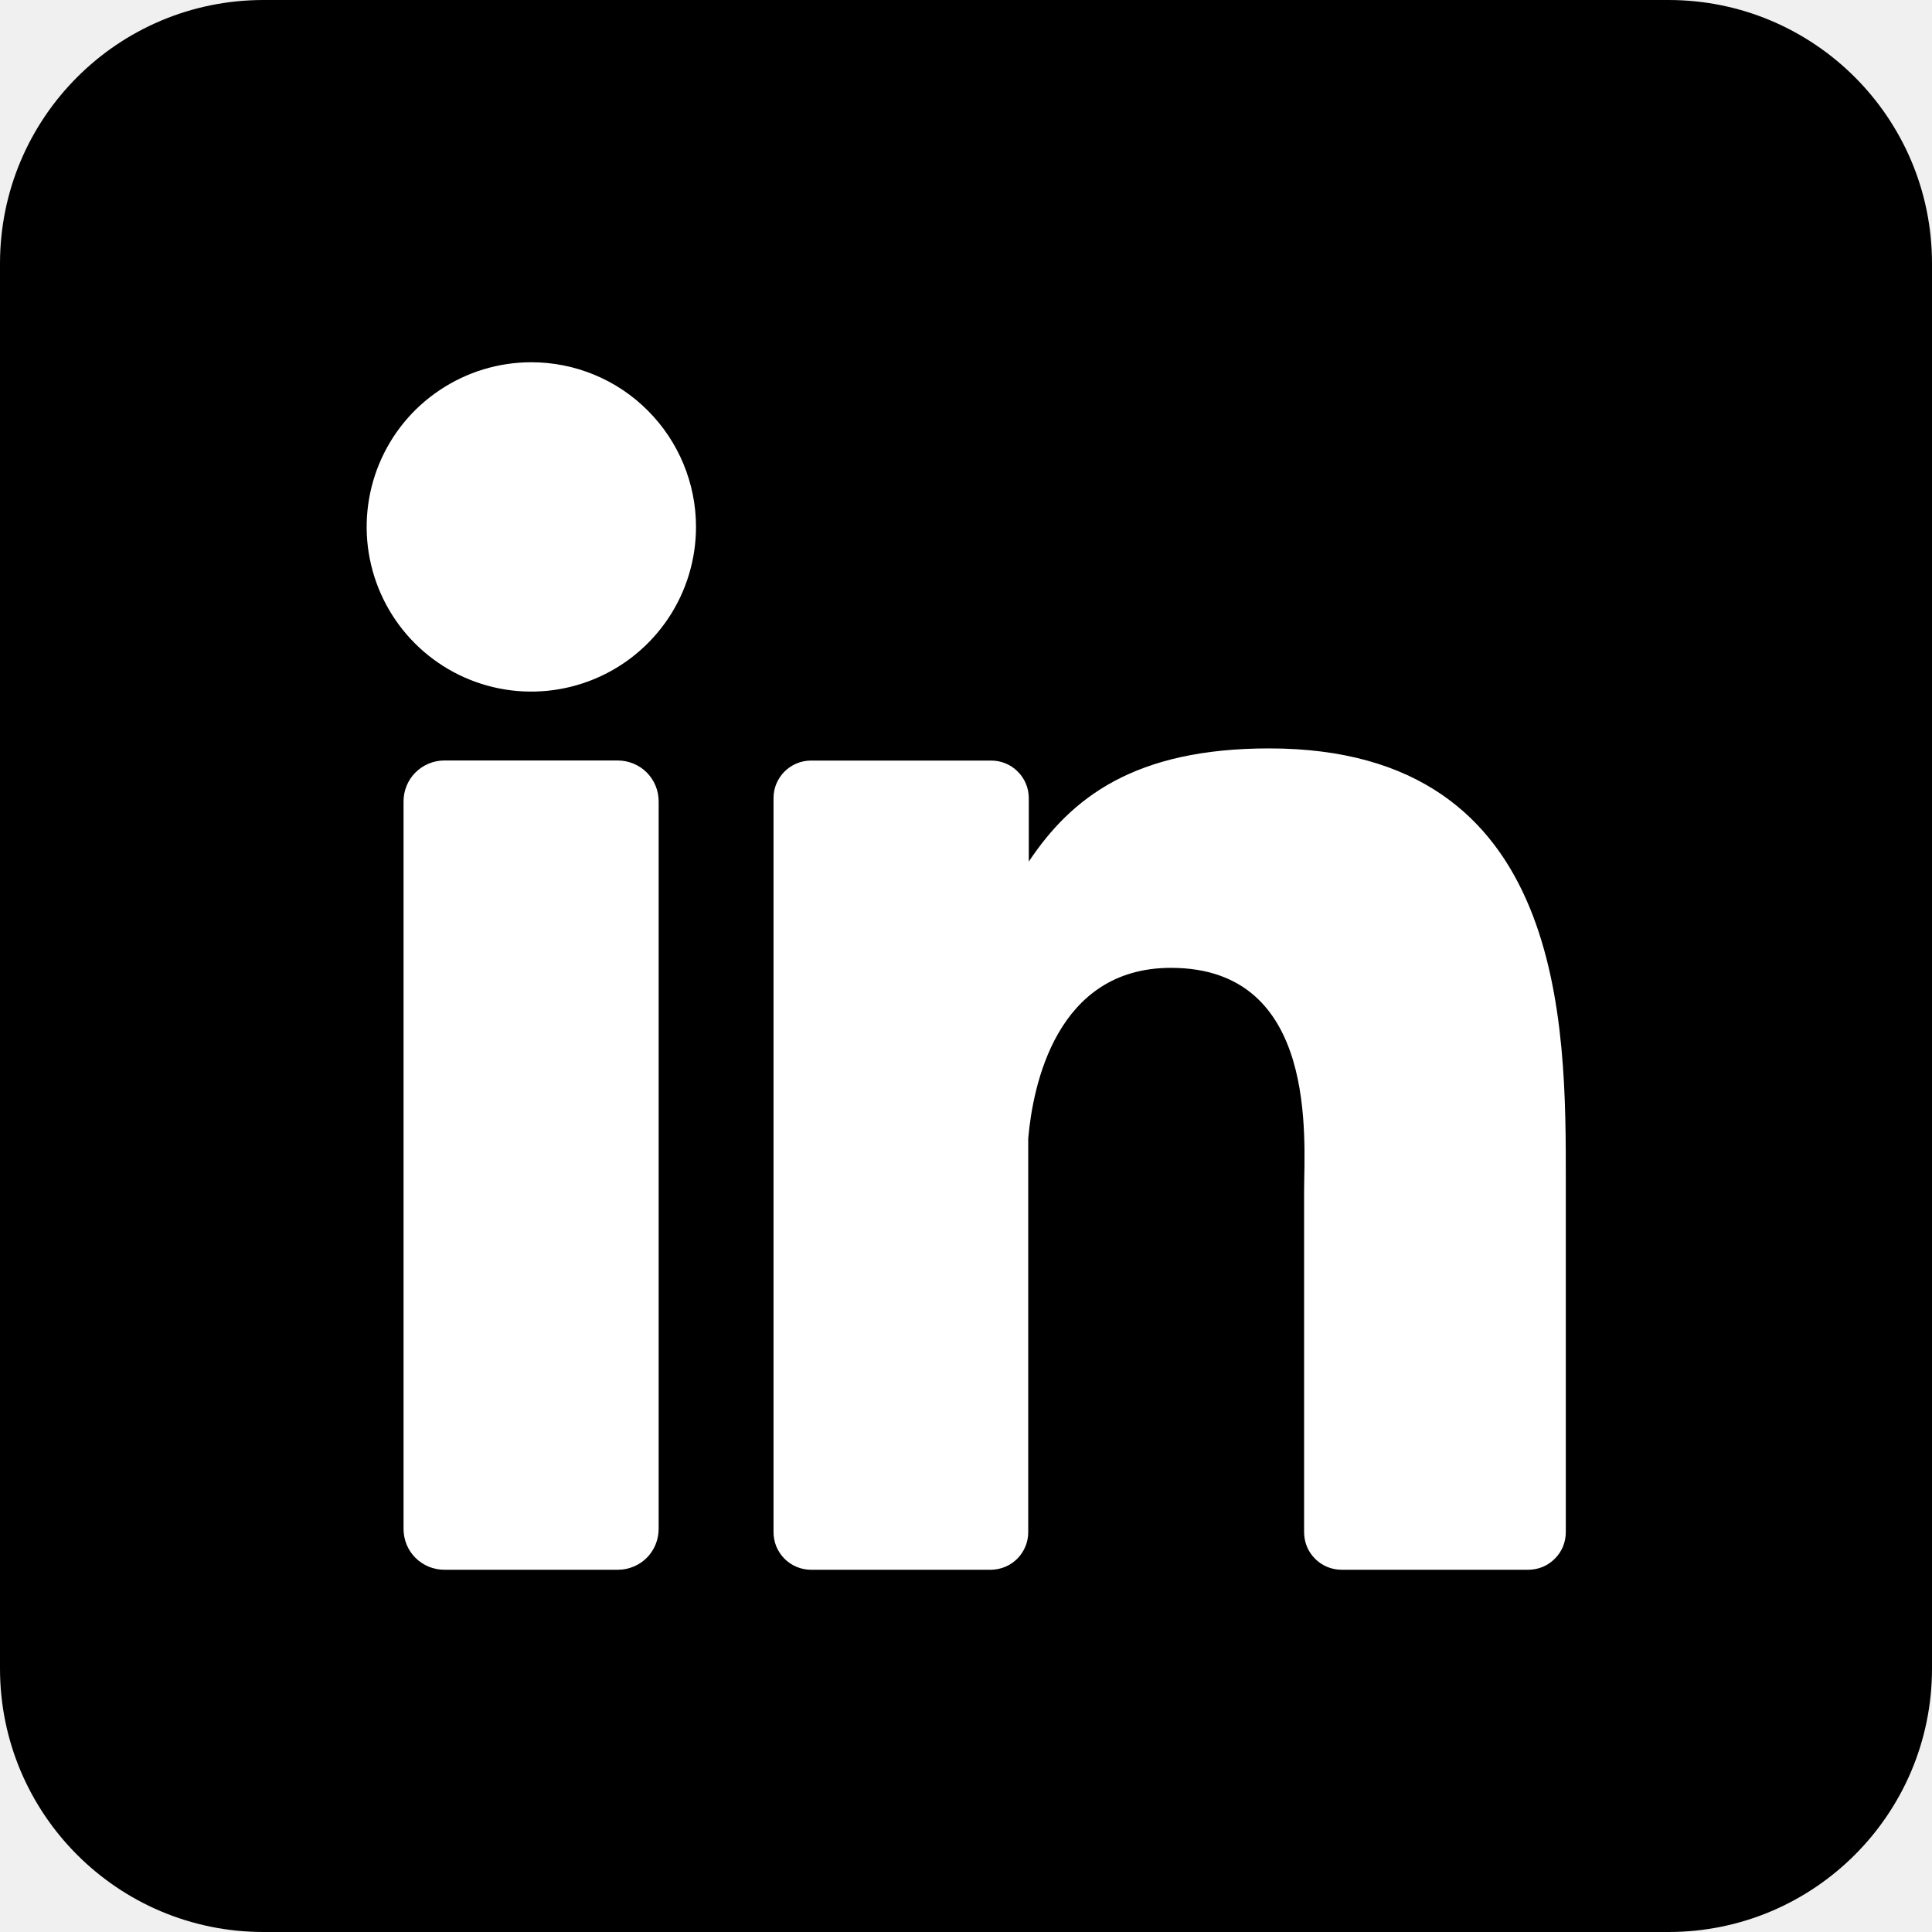
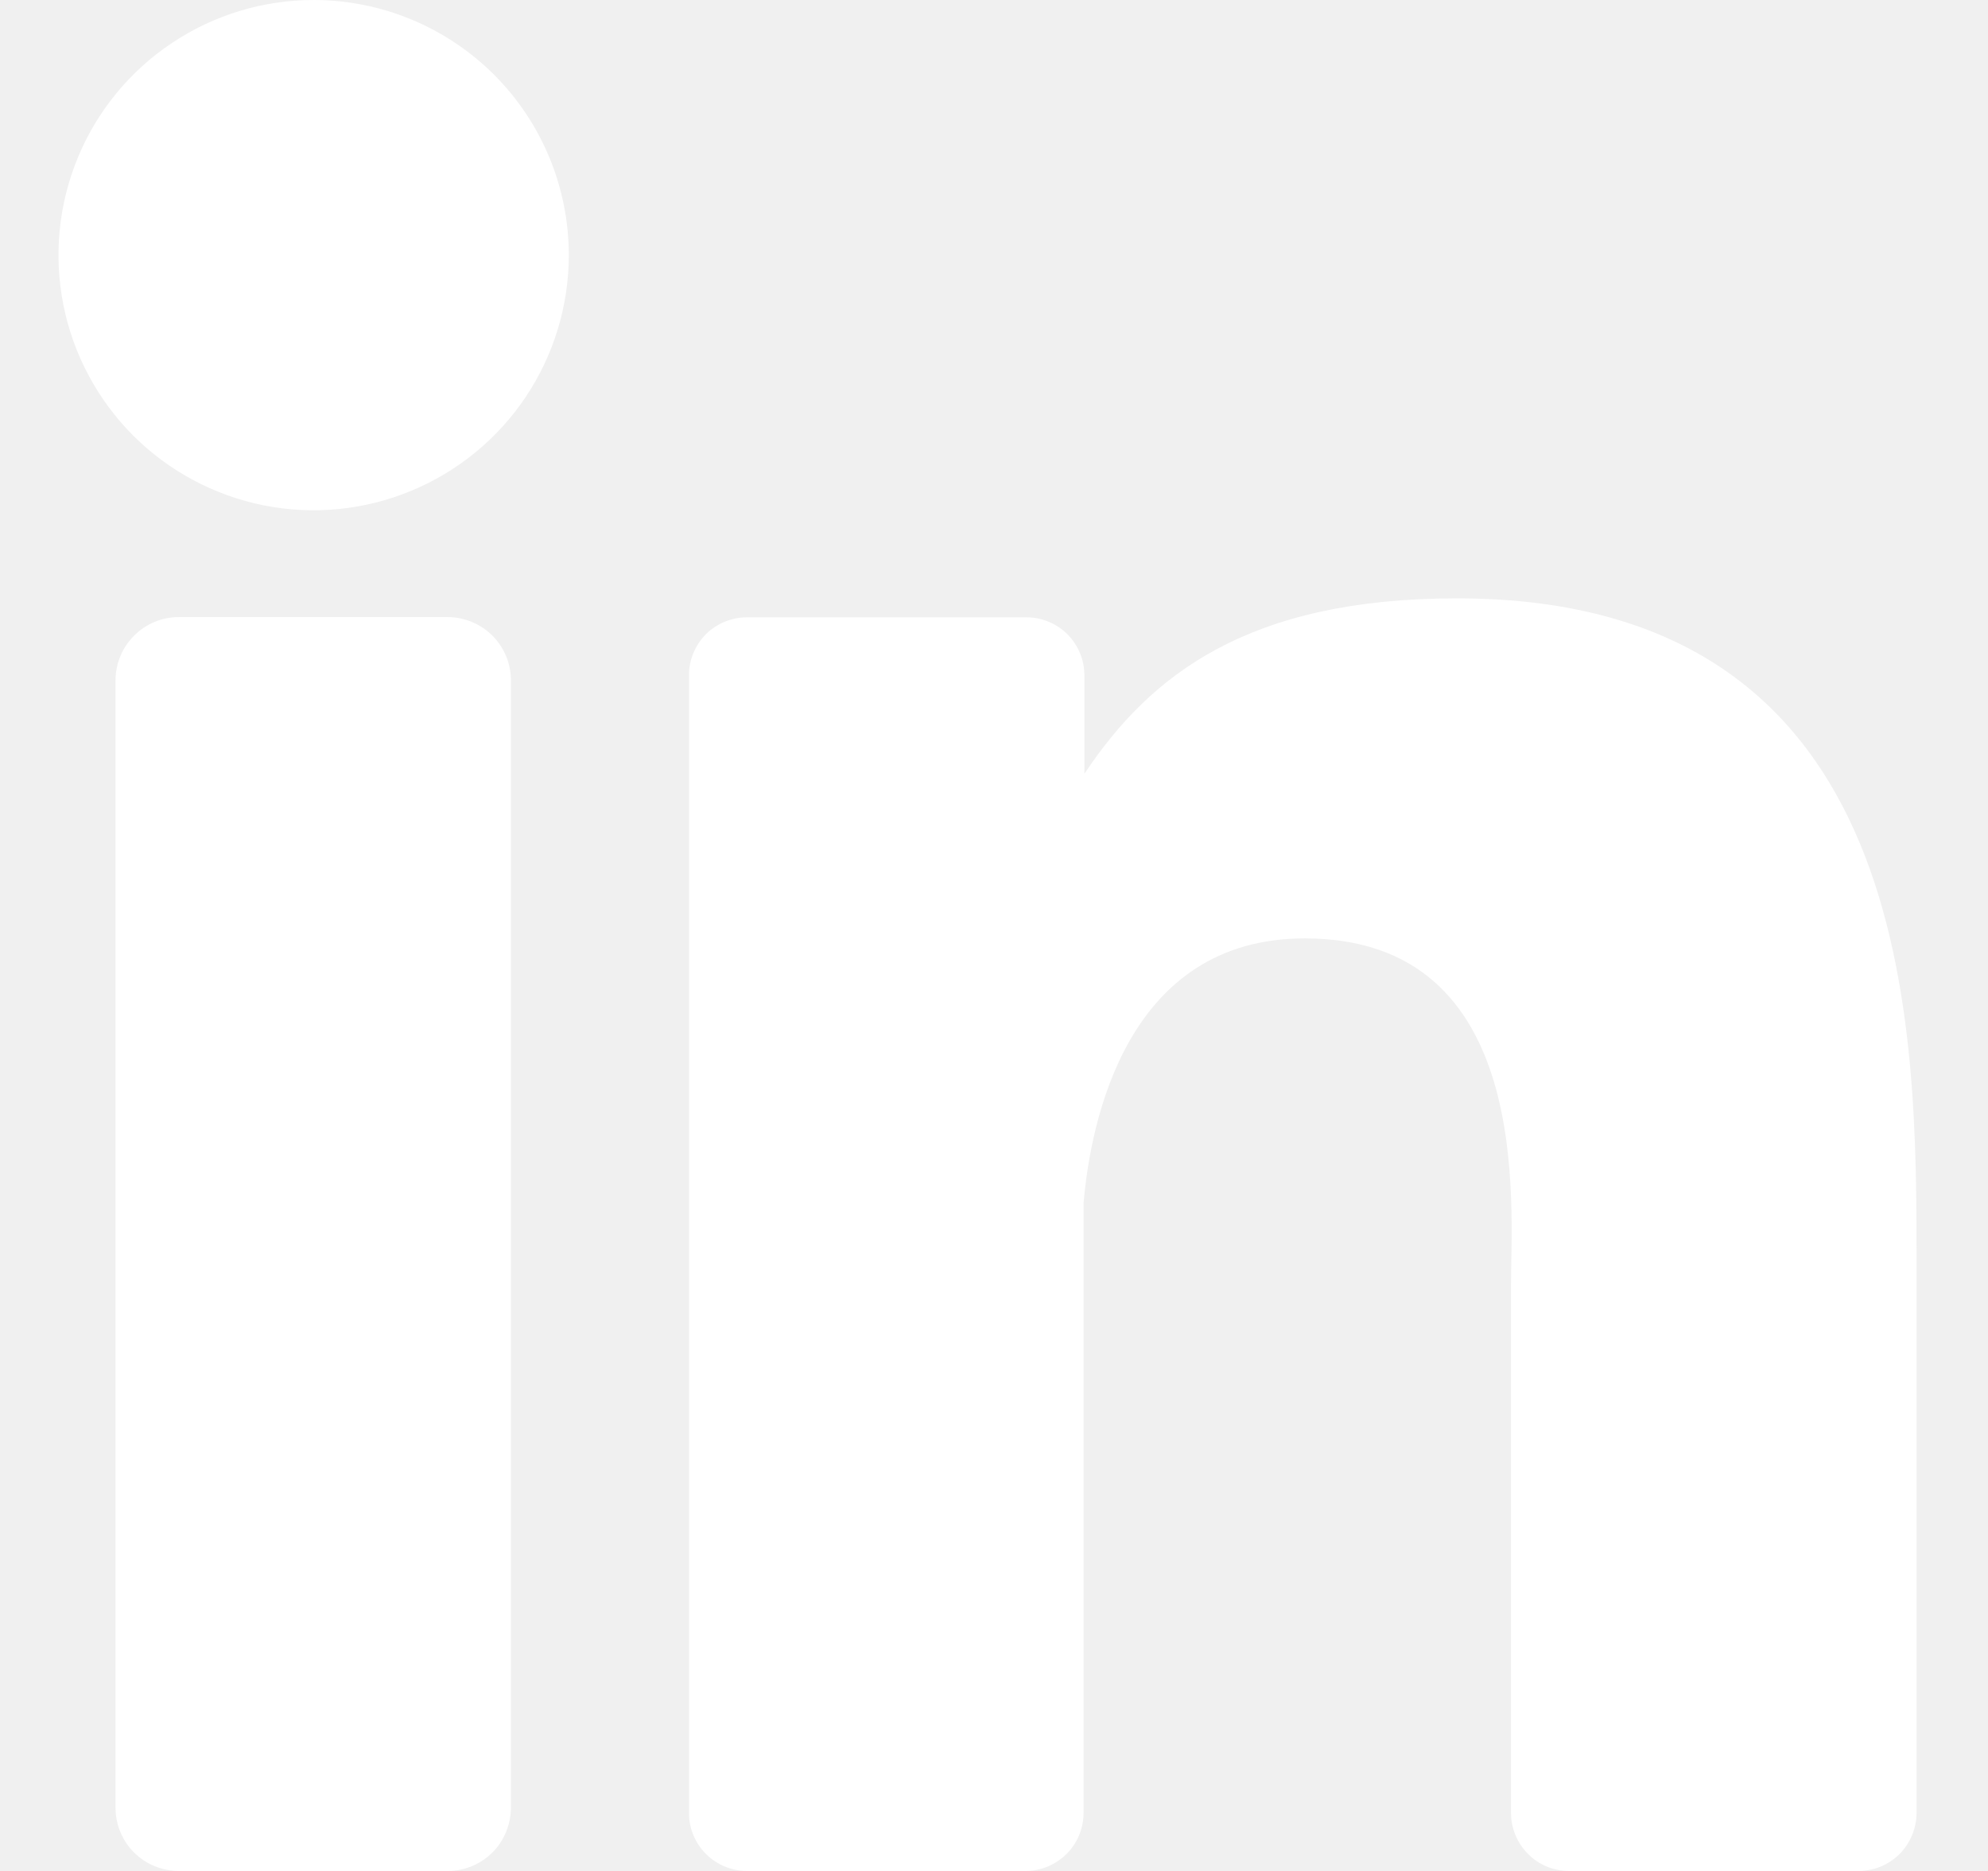
- <svg xmlns="http://www.w3.org/2000/svg" width="24" height="24" viewBox="0 0 24 24" fill="none">
-   <g clip-path="url(#clip0_101_452)">
-     <path d="M20.727 0H3.273C1.465 0 0 1.465 0 3.273V20.727C0 22.535 1.465 24 3.273 24H20.727C22.535 24 24 22.535 24 20.727V3.273C24 1.465 22.535 0 20.727 0Z" fill="black" />
-     <path d="M8.646 6.545C8.646 6.95 8.526 7.345 8.301 7.682C8.076 8.018 7.757 8.28 7.383 8.435C7.009 8.59 6.598 8.631 6.201 8.552C5.804 8.473 5.44 8.278 5.154 7.992C4.868 7.706 4.673 7.341 4.594 6.944C4.515 6.548 4.556 6.136 4.71 5.763C4.865 5.389 5.127 5.069 5.464 4.845C5.8 4.62 6.196 4.5 6.6 4.5C7.143 4.5 7.663 4.715 8.046 5.099C8.43 5.483 8.646 6.003 8.646 6.545Z" fill="white" />
-     <path d="M8.182 9.955V18.991C8.182 19.058 8.169 19.124 8.144 19.186C8.119 19.247 8.082 19.304 8.035 19.351C7.988 19.398 7.932 19.436 7.87 19.461C7.809 19.487 7.743 19.5 7.676 19.5H5.52C5.453 19.5 5.387 19.487 5.326 19.462C5.264 19.436 5.208 19.399 5.161 19.352C5.114 19.305 5.076 19.249 5.051 19.187C5.026 19.125 5.013 19.059 5.013 18.993V9.955C5.013 9.82 5.066 9.691 5.161 9.596C5.256 9.501 5.385 9.447 5.52 9.447H7.676C7.81 9.448 7.939 9.501 8.034 9.596C8.129 9.691 8.182 9.82 8.182 9.955Z" fill="white" />
-     <path d="M19.451 14.659V19.033C19.451 19.095 19.439 19.155 19.416 19.212C19.392 19.269 19.358 19.32 19.314 19.363C19.271 19.407 19.22 19.441 19.163 19.465C19.106 19.488 19.046 19.5 18.984 19.5H16.666C16.605 19.5 16.544 19.488 16.488 19.465C16.431 19.441 16.379 19.407 16.336 19.363C16.293 19.32 16.258 19.269 16.235 19.212C16.212 19.155 16.2 19.095 16.2 19.033V14.794C16.2 14.161 16.385 12.023 14.546 12.023C13.121 12.023 12.83 13.486 12.773 14.143V19.033C12.773 19.156 12.725 19.273 12.639 19.361C12.553 19.448 12.436 19.498 12.313 19.5H10.074C10.013 19.5 9.953 19.488 9.896 19.464C9.84 19.441 9.788 19.406 9.745 19.363C9.702 19.32 9.668 19.268 9.644 19.212C9.621 19.155 9.609 19.094 9.609 19.033V9.915C9.609 9.853 9.621 9.793 9.644 9.736C9.668 9.68 9.702 9.628 9.745 9.585C9.788 9.542 9.84 9.507 9.896 9.484C9.953 9.46 10.013 9.448 10.074 9.448H12.313C12.437 9.448 12.556 9.497 12.643 9.585C12.731 9.672 12.78 9.791 12.78 9.915V10.703C13.309 9.909 14.093 9.297 15.766 9.297C19.473 9.297 19.451 12.758 19.451 14.659Z" fill="white" />
-   </g>
-   <defs>
-     <clipPath id="clip0_101_452">
-       <rect width="24" height="24" fill="white" />
-     </clipPath>
-   </defs>
+ <svg xmlns="http://www.w3.org/2000/svg" width="17" height="16" viewBox="0 0 17 16" fill="none">
+   <path d="M4.864 2.182C4.864 2.613 4.736 3.035 4.496 3.394C4.256 3.753 3.915 4.032 3.517 4.197C3.118 4.363 2.679 4.406 2.256 4.322C1.833 4.237 1.444 4.03 1.139 3.725C0.834 3.419 0.626 3.031 0.542 2.607C0.458 2.184 0.501 1.746 0.666 1.347C0.831 0.948 1.111 0.607 1.47 0.368C1.828 0.128 2.25 0 2.682 0C3.26 0 3.815 0.23 4.225 0.639C4.634 1.048 4.864 1.603 4.864 2.182Z" fill="white" />
+   <path d="M4.369 5.818V15.457C4.369 15.529 4.355 15.599 4.328 15.665C4.301 15.731 4.262 15.791 4.212 15.841C4.161 15.891 4.102 15.931 4.036 15.959C3.97 15.986 3.9 16 3.829 16H1.529C1.458 16 1.388 15.986 1.322 15.959C1.256 15.932 1.197 15.892 1.146 15.842C1.096 15.792 1.056 15.732 1.029 15.666C1.002 15.601 0.988 15.53 0.988 15.459V5.818C0.988 5.675 1.045 5.537 1.147 5.436C1.248 5.334 1.386 5.277 1.529 5.277H3.829C3.972 5.278 4.109 5.335 4.211 5.436C4.312 5.538 4.369 5.675 4.369 5.818Z" fill="white" />
+   <path d="M16.389 10.836V15.502C16.389 15.568 16.376 15.633 16.351 15.693C16.326 15.754 16.29 15.808 16.244 15.855C16.197 15.901 16.142 15.938 16.082 15.963C16.022 15.987 15.957 16 15.891 16H13.419C13.353 16 13.289 15.987 13.228 15.963C13.168 15.938 13.113 15.901 13.067 15.855C13.02 15.808 12.984 15.754 12.959 15.693C12.934 15.633 12.921 15.568 12.921 15.502V10.98C12.921 10.306 13.119 8.025 11.157 8.025C9.637 8.025 9.327 9.585 9.266 10.287V15.502C9.266 15.633 9.215 15.759 9.123 15.852C9.031 15.945 8.907 15.998 8.776 16H6.388C6.322 16 6.258 15.987 6.197 15.962C6.137 15.937 6.082 15.9 6.036 15.854C5.99 15.808 5.954 15.753 5.929 15.693C5.904 15.632 5.891 15.568 5.892 15.502V5.776C5.891 5.711 5.904 5.646 5.929 5.586C5.954 5.525 5.99 5.471 6.036 5.424C6.082 5.378 6.137 5.342 6.197 5.317C6.258 5.292 6.322 5.279 6.388 5.279H8.776C8.908 5.279 9.034 5.331 9.128 5.424C9.221 5.518 9.273 5.644 9.273 5.776V6.617C9.838 5.77 10.674 5.117 12.459 5.117C16.412 5.117 16.389 8.809 16.389 10.836Z" fill="white" />
</svg>
